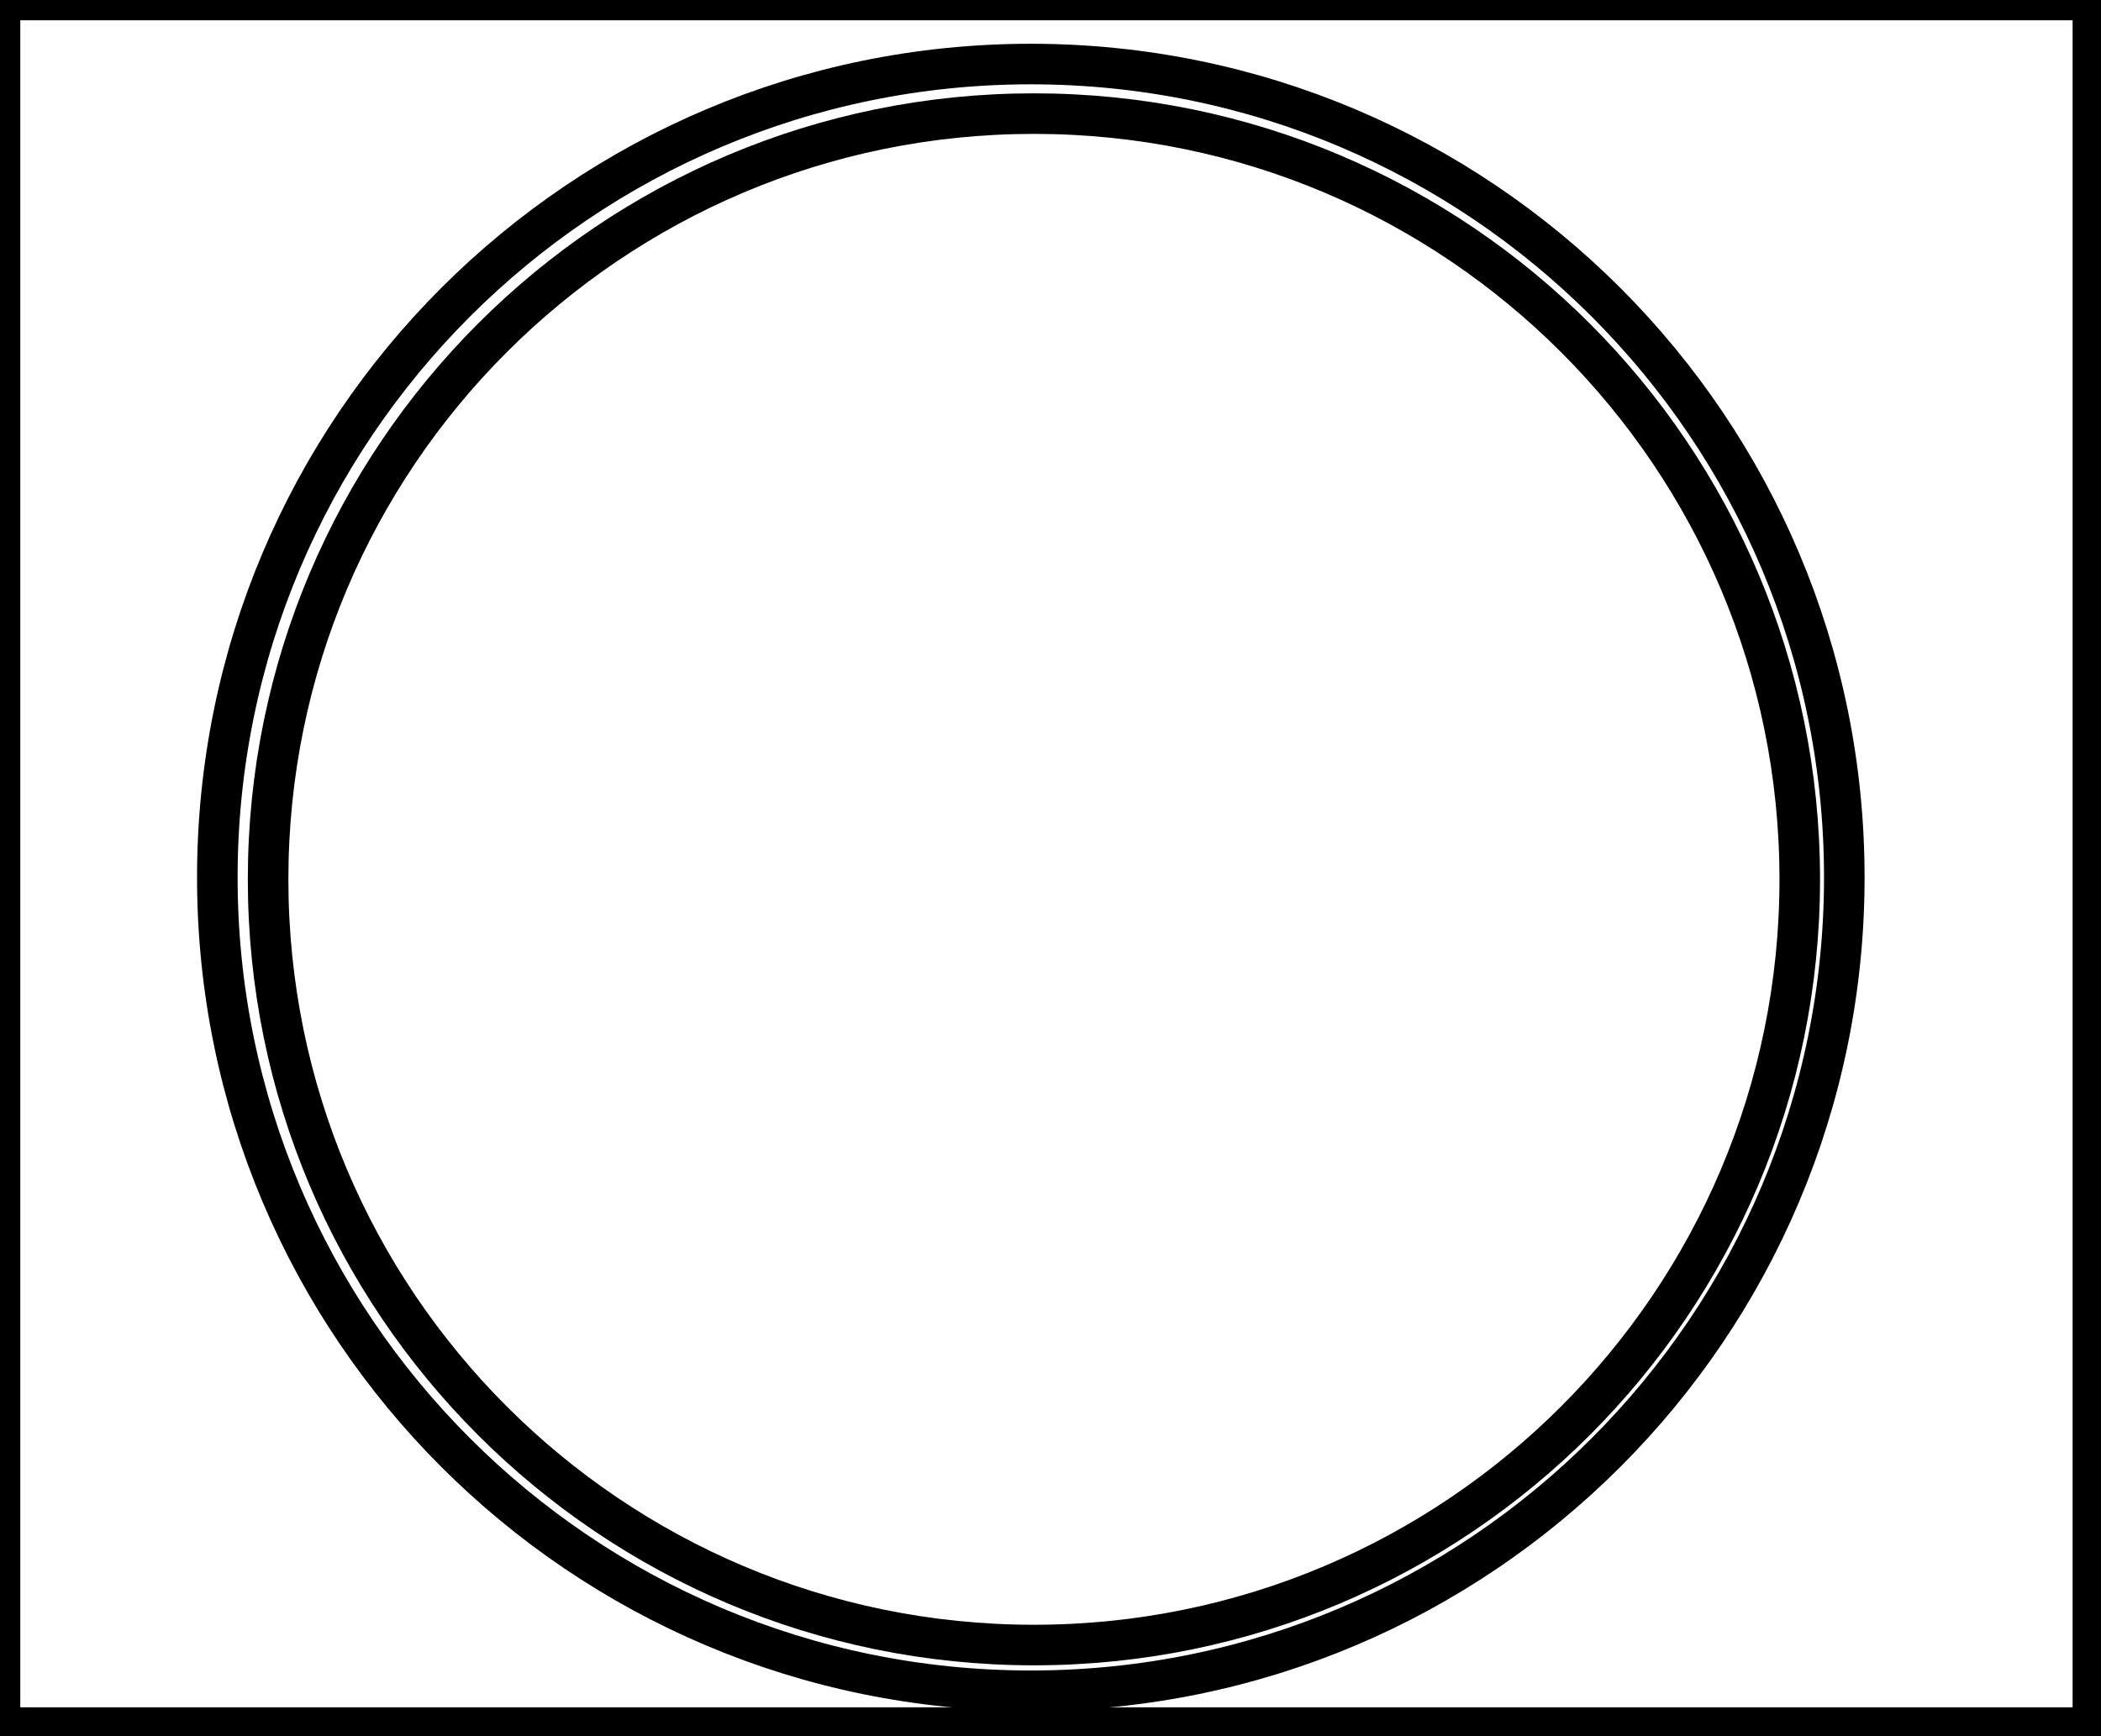
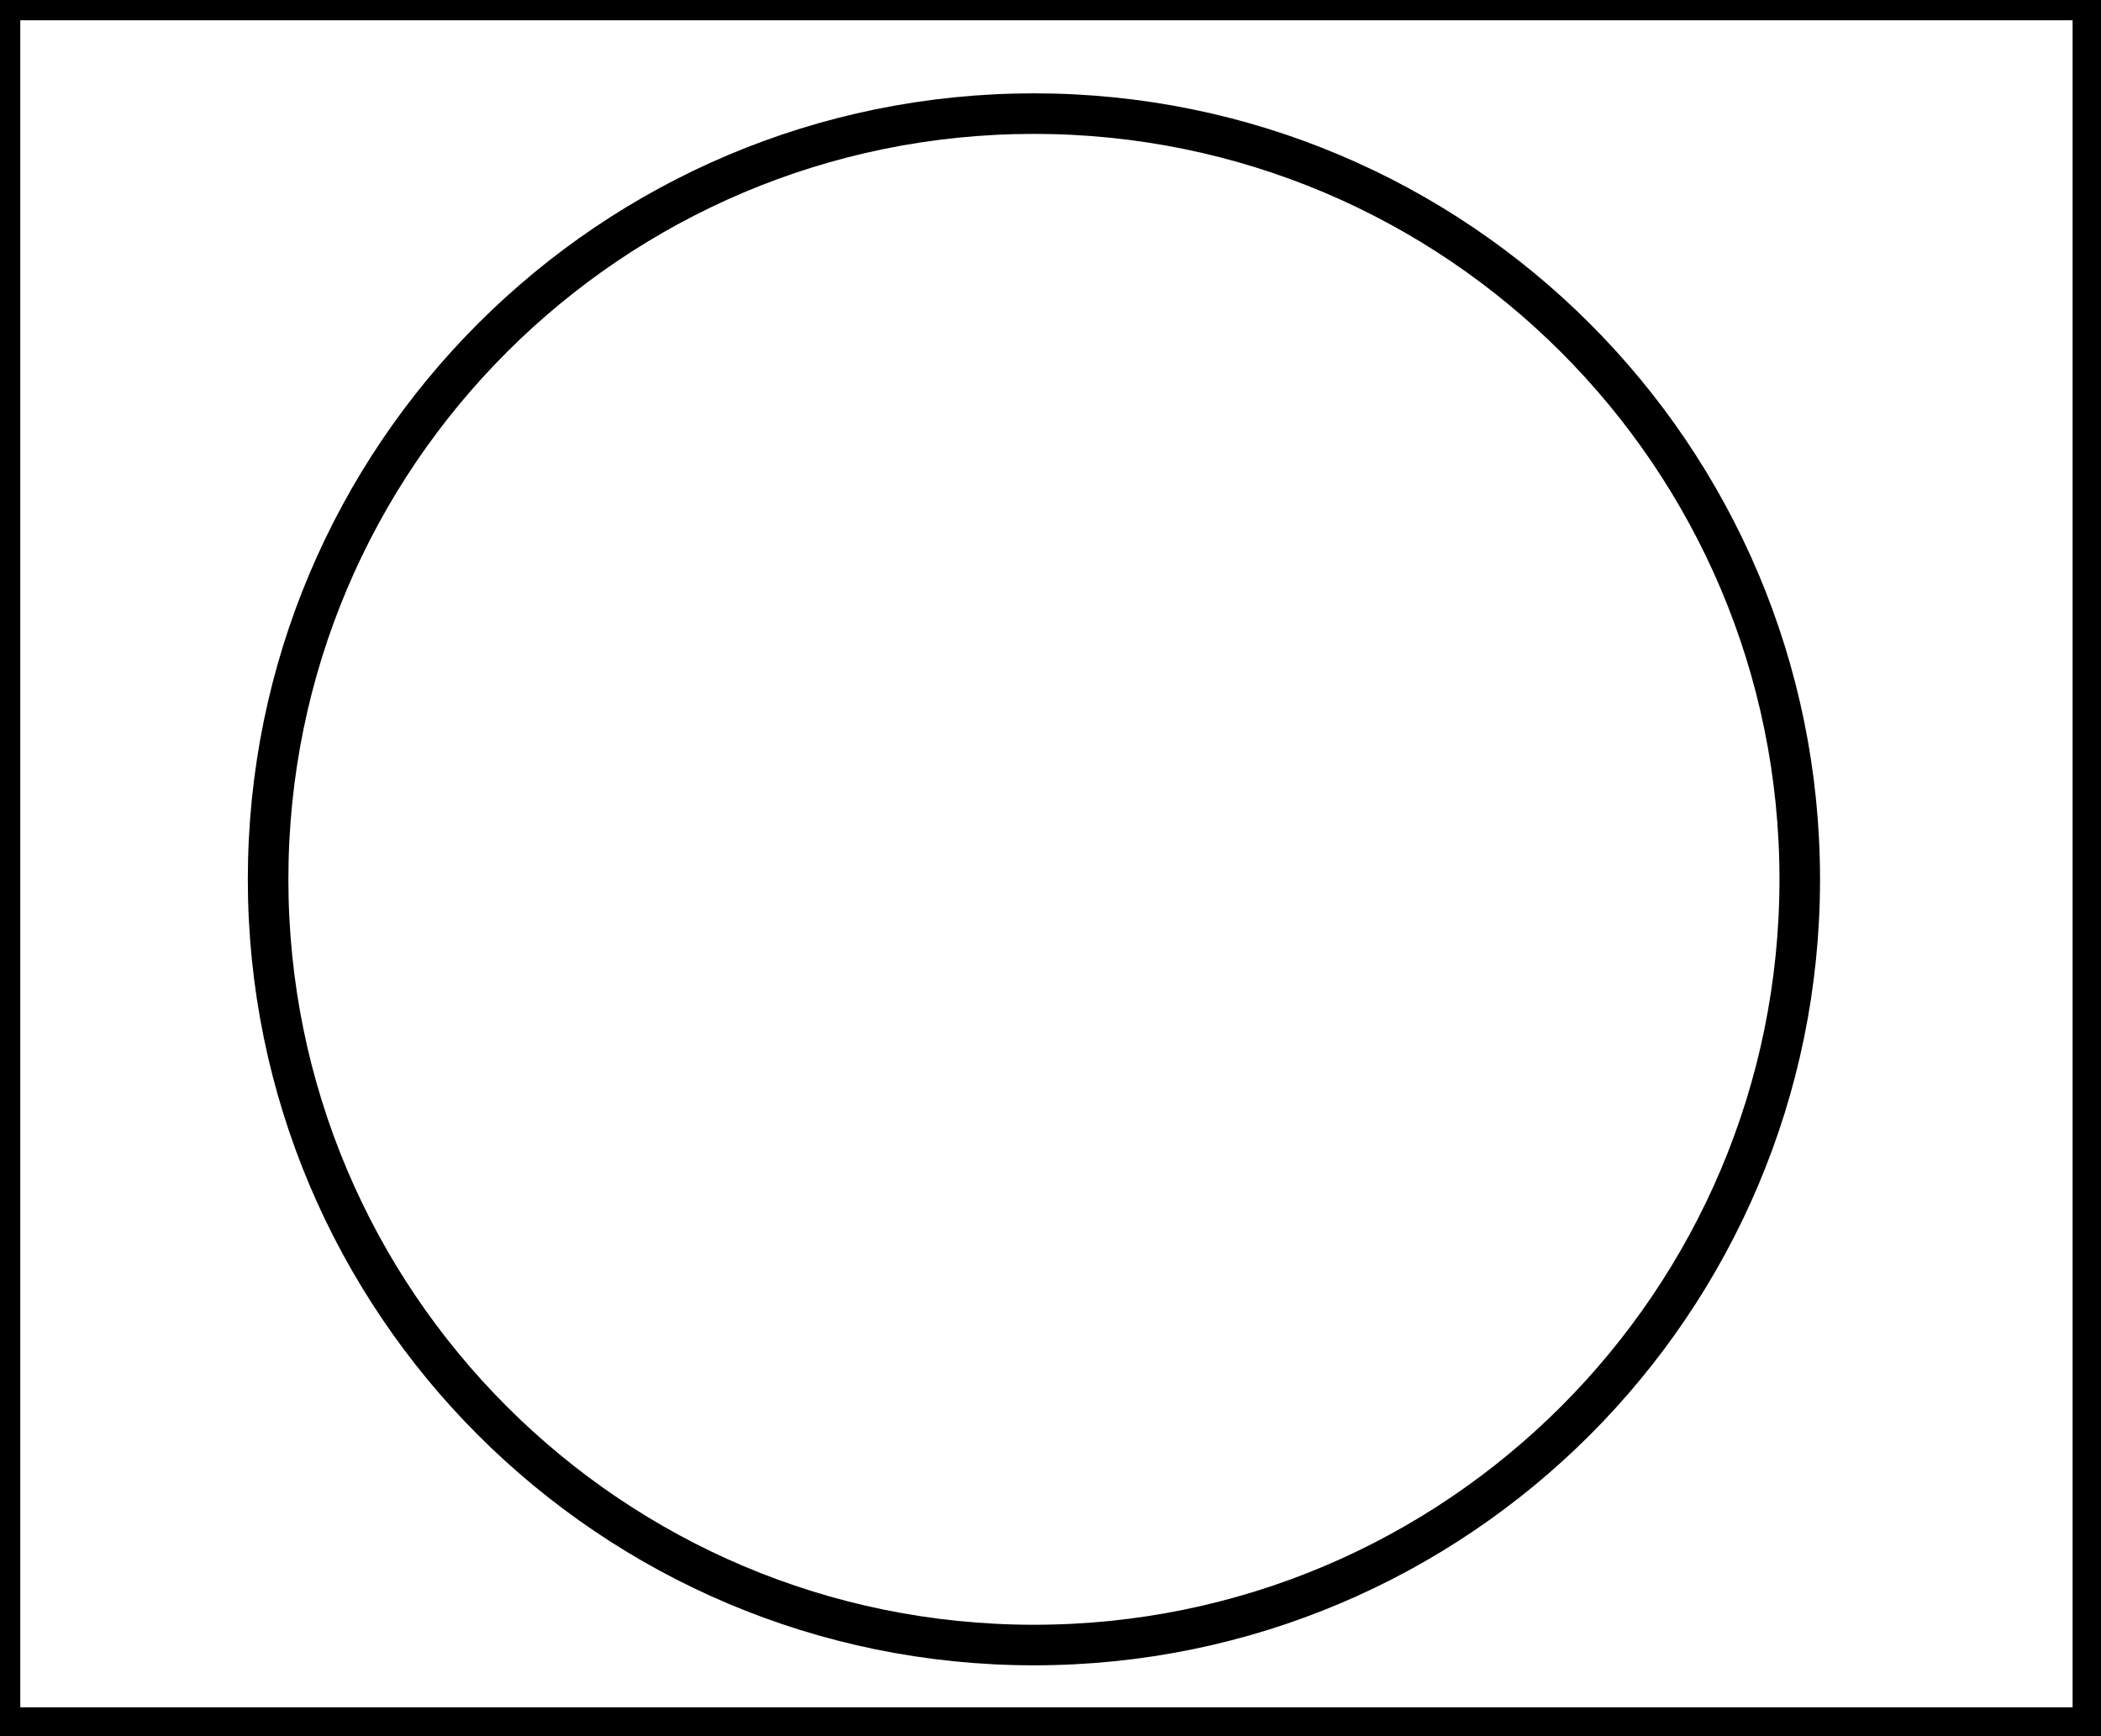
<svg xmlns="http://www.w3.org/2000/svg" baseProfile="full" height="214" version="1.1" width="259">
  <defs />
  <rect fill="white" height="214" width="259" x="0" y="0" />
  <circle cx="127.457" cy="108.415" fill="none" r="94.407" stroke="black" stroke-width="5" />
-   <circle cx="127.073" cy="108.178" fill="none" r="100.282" stroke="black" stroke-width="5" />
  <path d="M 0,0 L 0,213 L 258,213 L 258,0 Z" fill="none" stroke="black" stroke-width="5" />
</svg>
